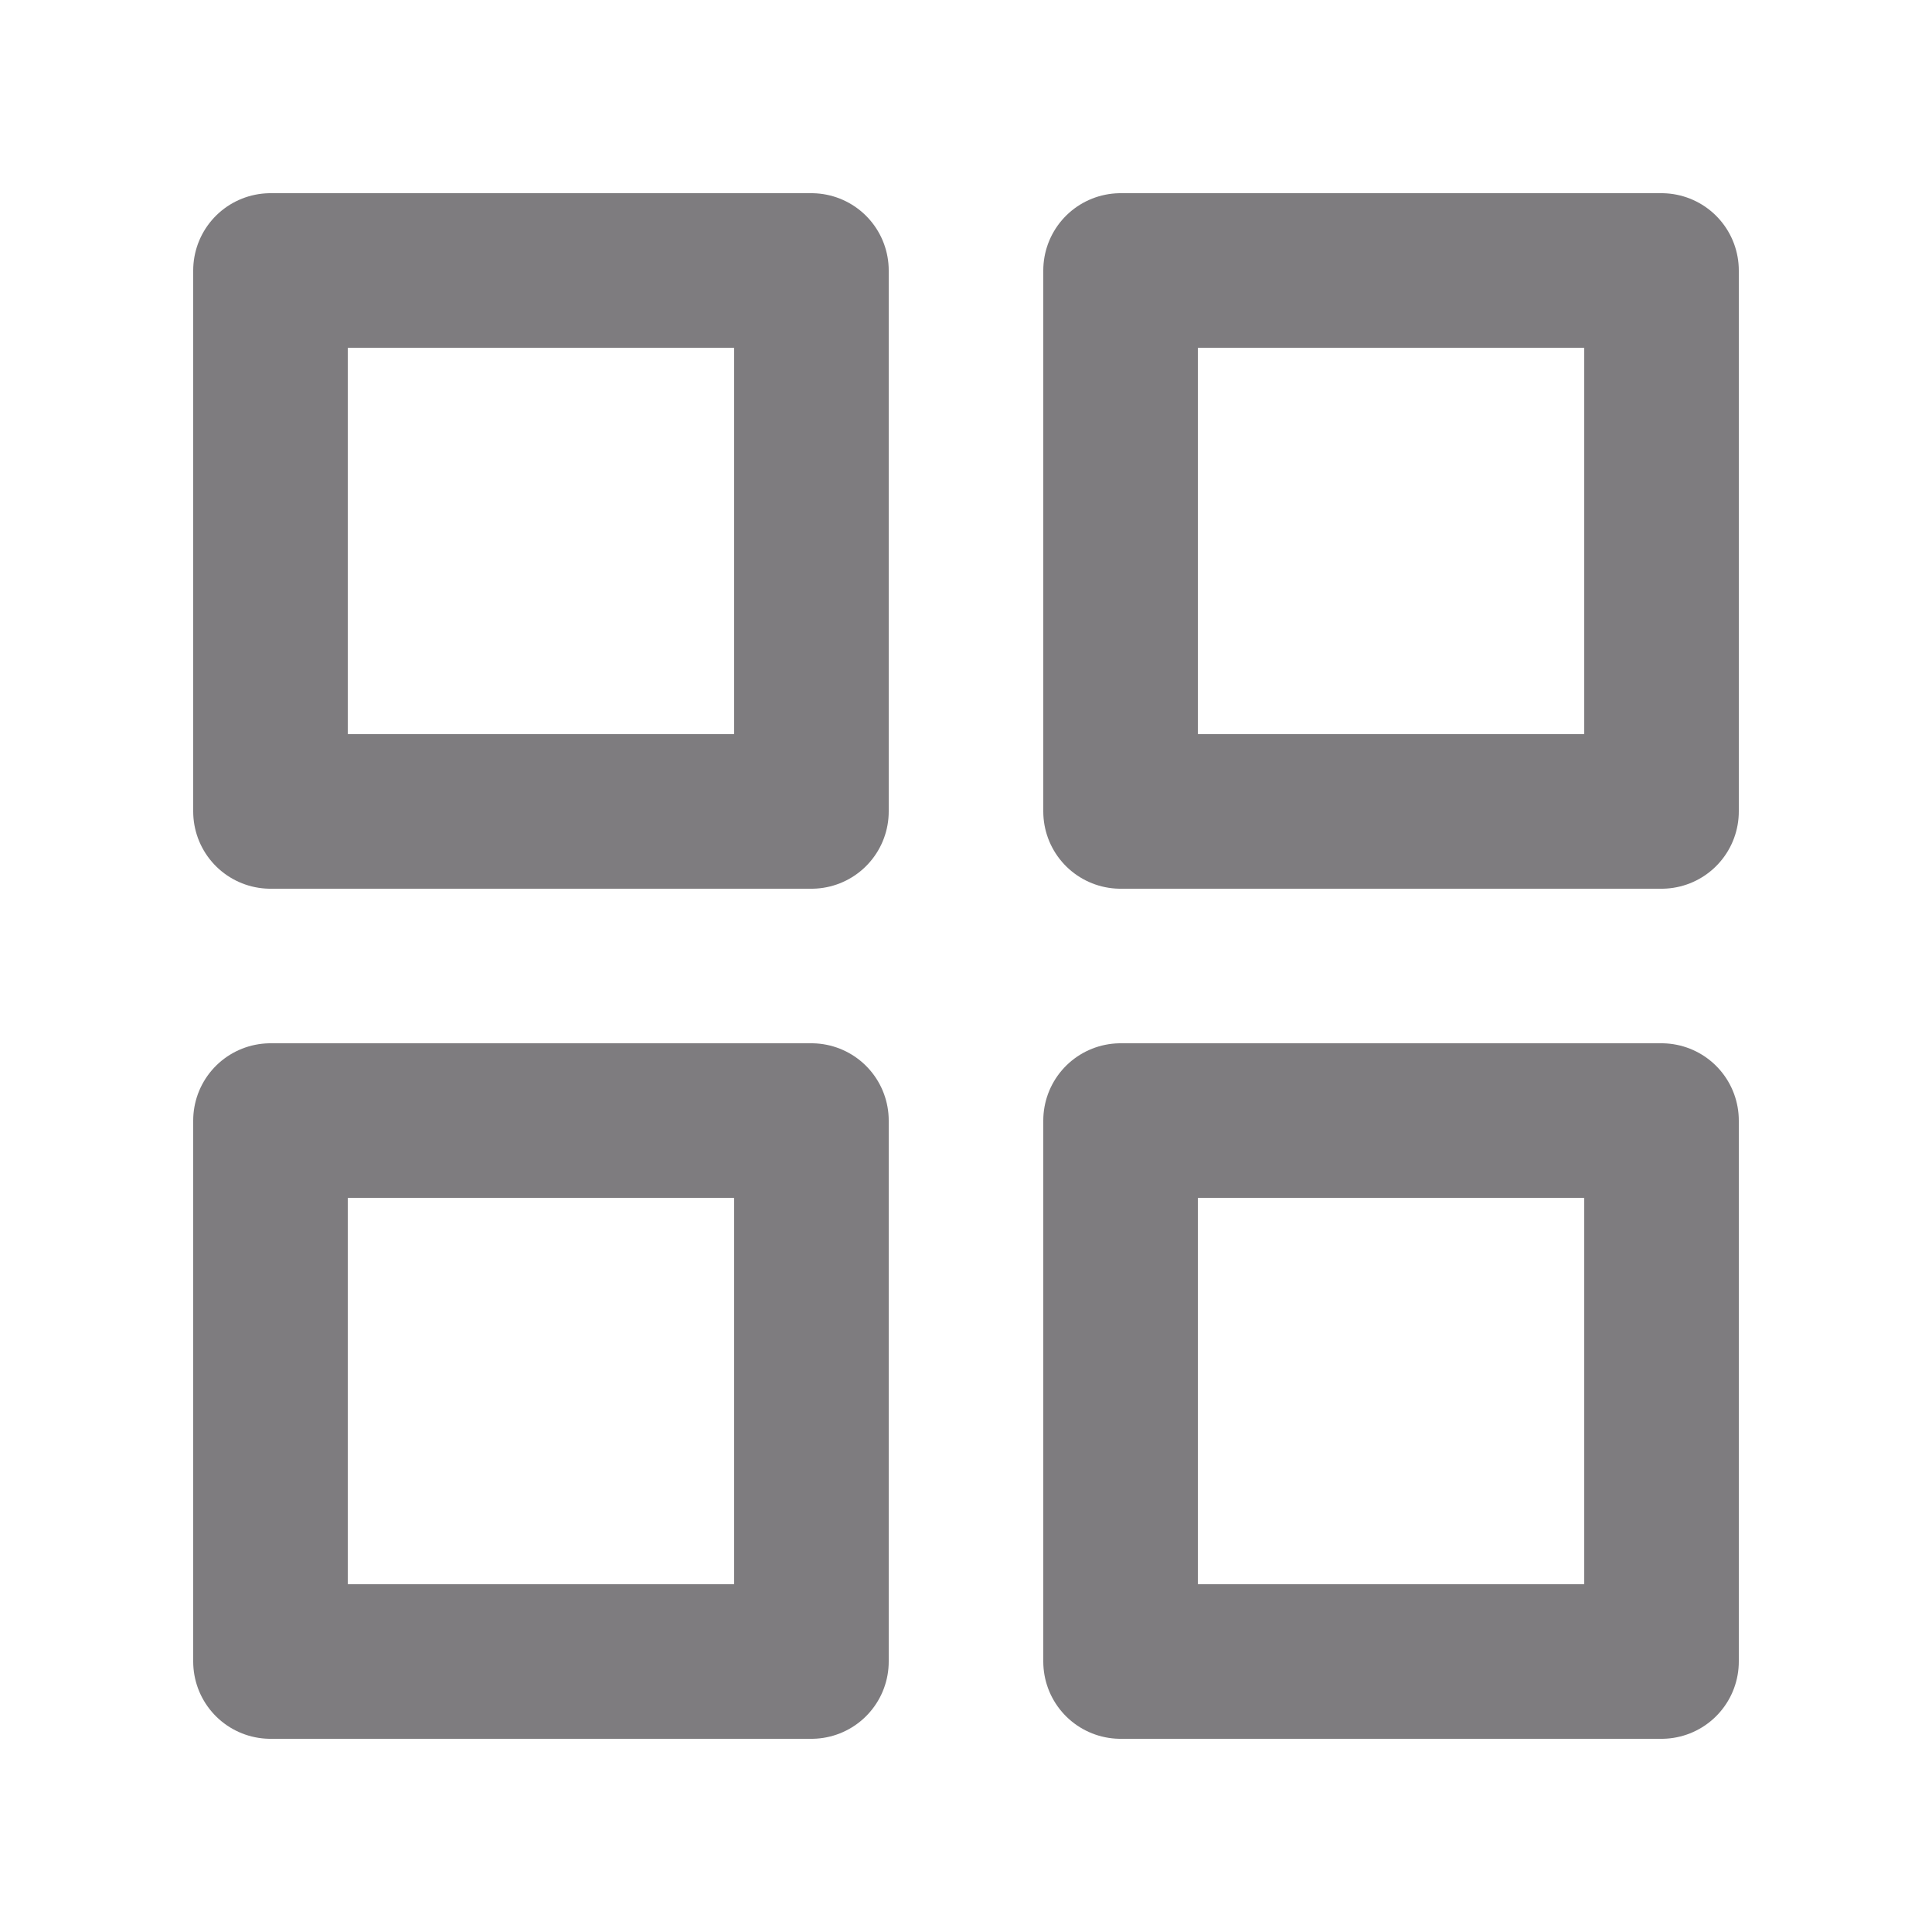
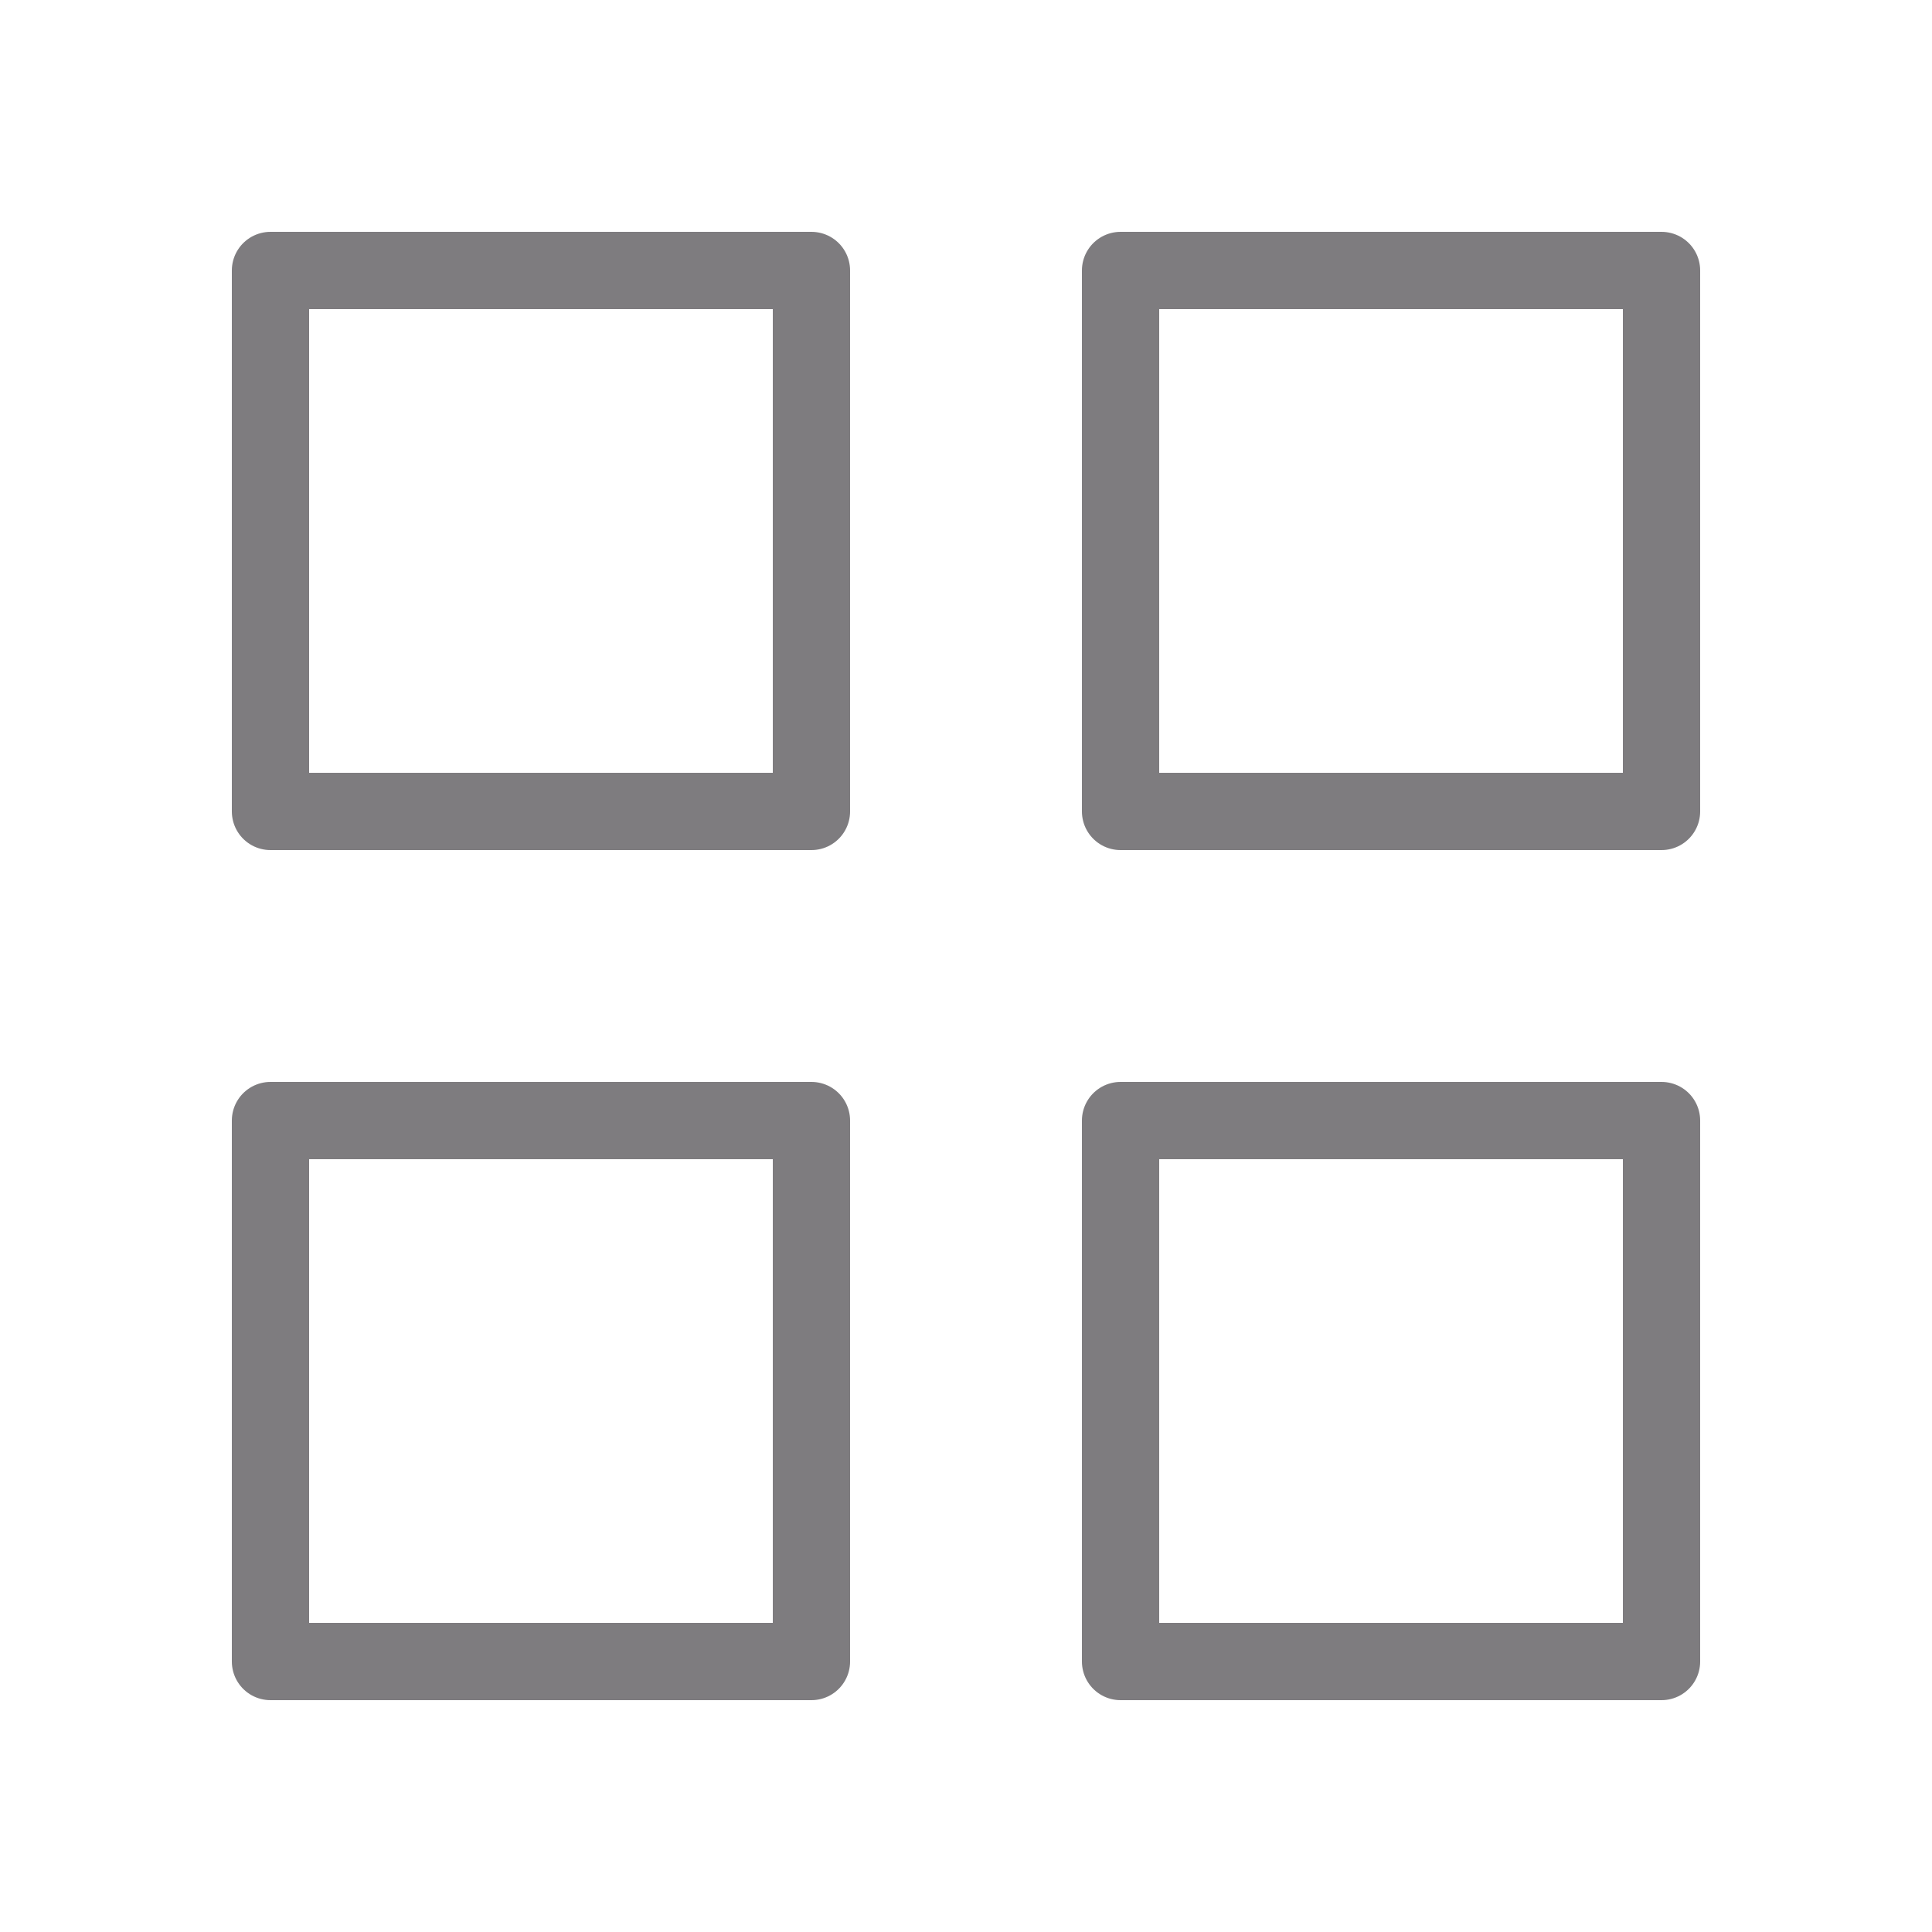
<svg xmlns="http://www.w3.org/2000/svg" width="25" height="25" viewBox="0 0 25 25" fill="none">
-   <path d="M10.5 3.5H3.5V10.5H10.5V3.5Z" stroke="#7E7C7F" stroke-width="2" stroke-linecap="round" stroke-linejoin="round" />
-   <path d="M21.5 3.5H14.5V10.5H21.5V3.5Z" stroke="#7E7C7F" stroke-width="2" stroke-linecap="round" stroke-linejoin="round" />
-   <path d="M21.5 14.5H14.5V21.5H21.5V14.5Z" stroke="#7E7C7F" stroke-width="2" stroke-linecap="round" stroke-linejoin="round" />
-   <path d="M10.5 14.5H3.5V21.5H10.5V14.5Z" stroke="#7E7C7F" stroke-width="2" stroke-linecap="round" stroke-linejoin="round" />
+   <path d="M10.5 3.5H3.5V10.5H10.5V3.5Z" stroke="#7E7C7F" strokeWidth="2" strokeLinecap="round" stroke-linejoin="round" />
+   <path d="M21.5 3.5H14.5V10.5H21.5V3.5Z" stroke="#7E7C7F" strokeWidth="2" strokeLinecap="round" stroke-linejoin="round" />
+   <path d="M21.5 14.5H14.5V21.5H21.5V14.5Z" stroke="#7E7C7F" strokeWidth="2" strokeLinecap="round" stroke-linejoin="round" />
+   <path d="M10.5 14.5H3.5V21.5H10.5V14.5Z" stroke="#7E7C7F" strokeWidth="2" strokeLinecap="round" stroke-linejoin="round" />
</svg>
